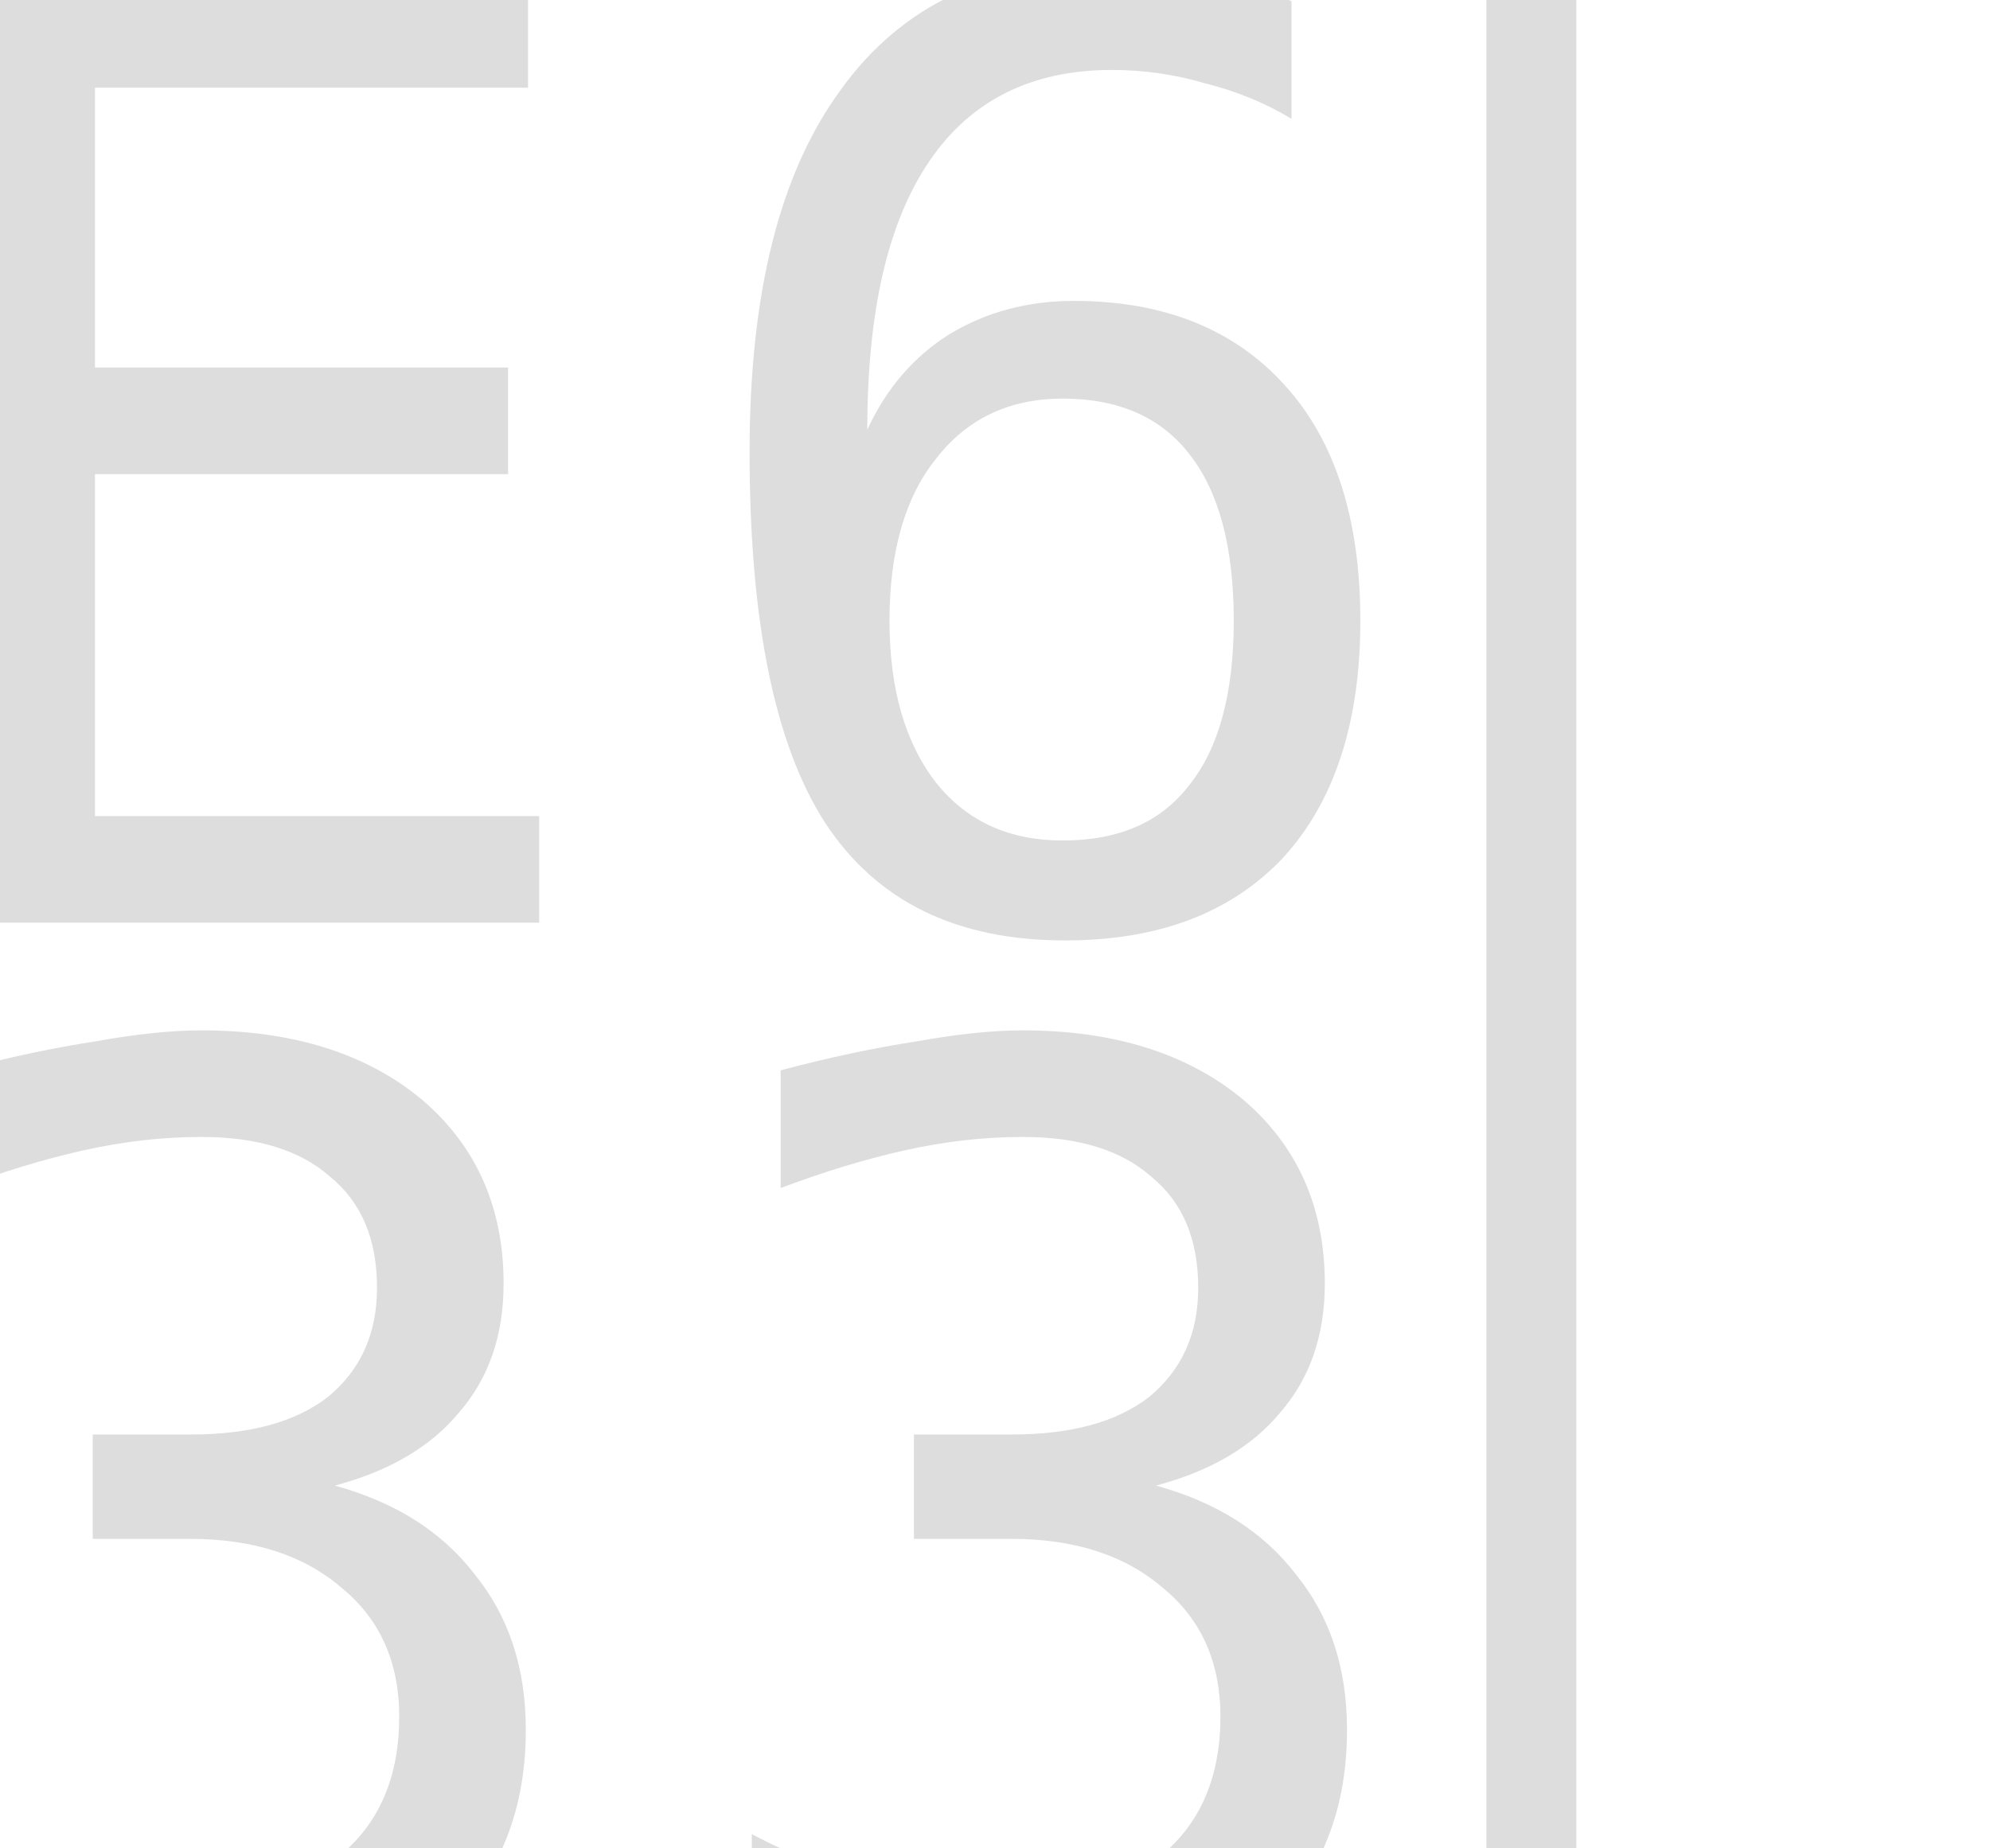
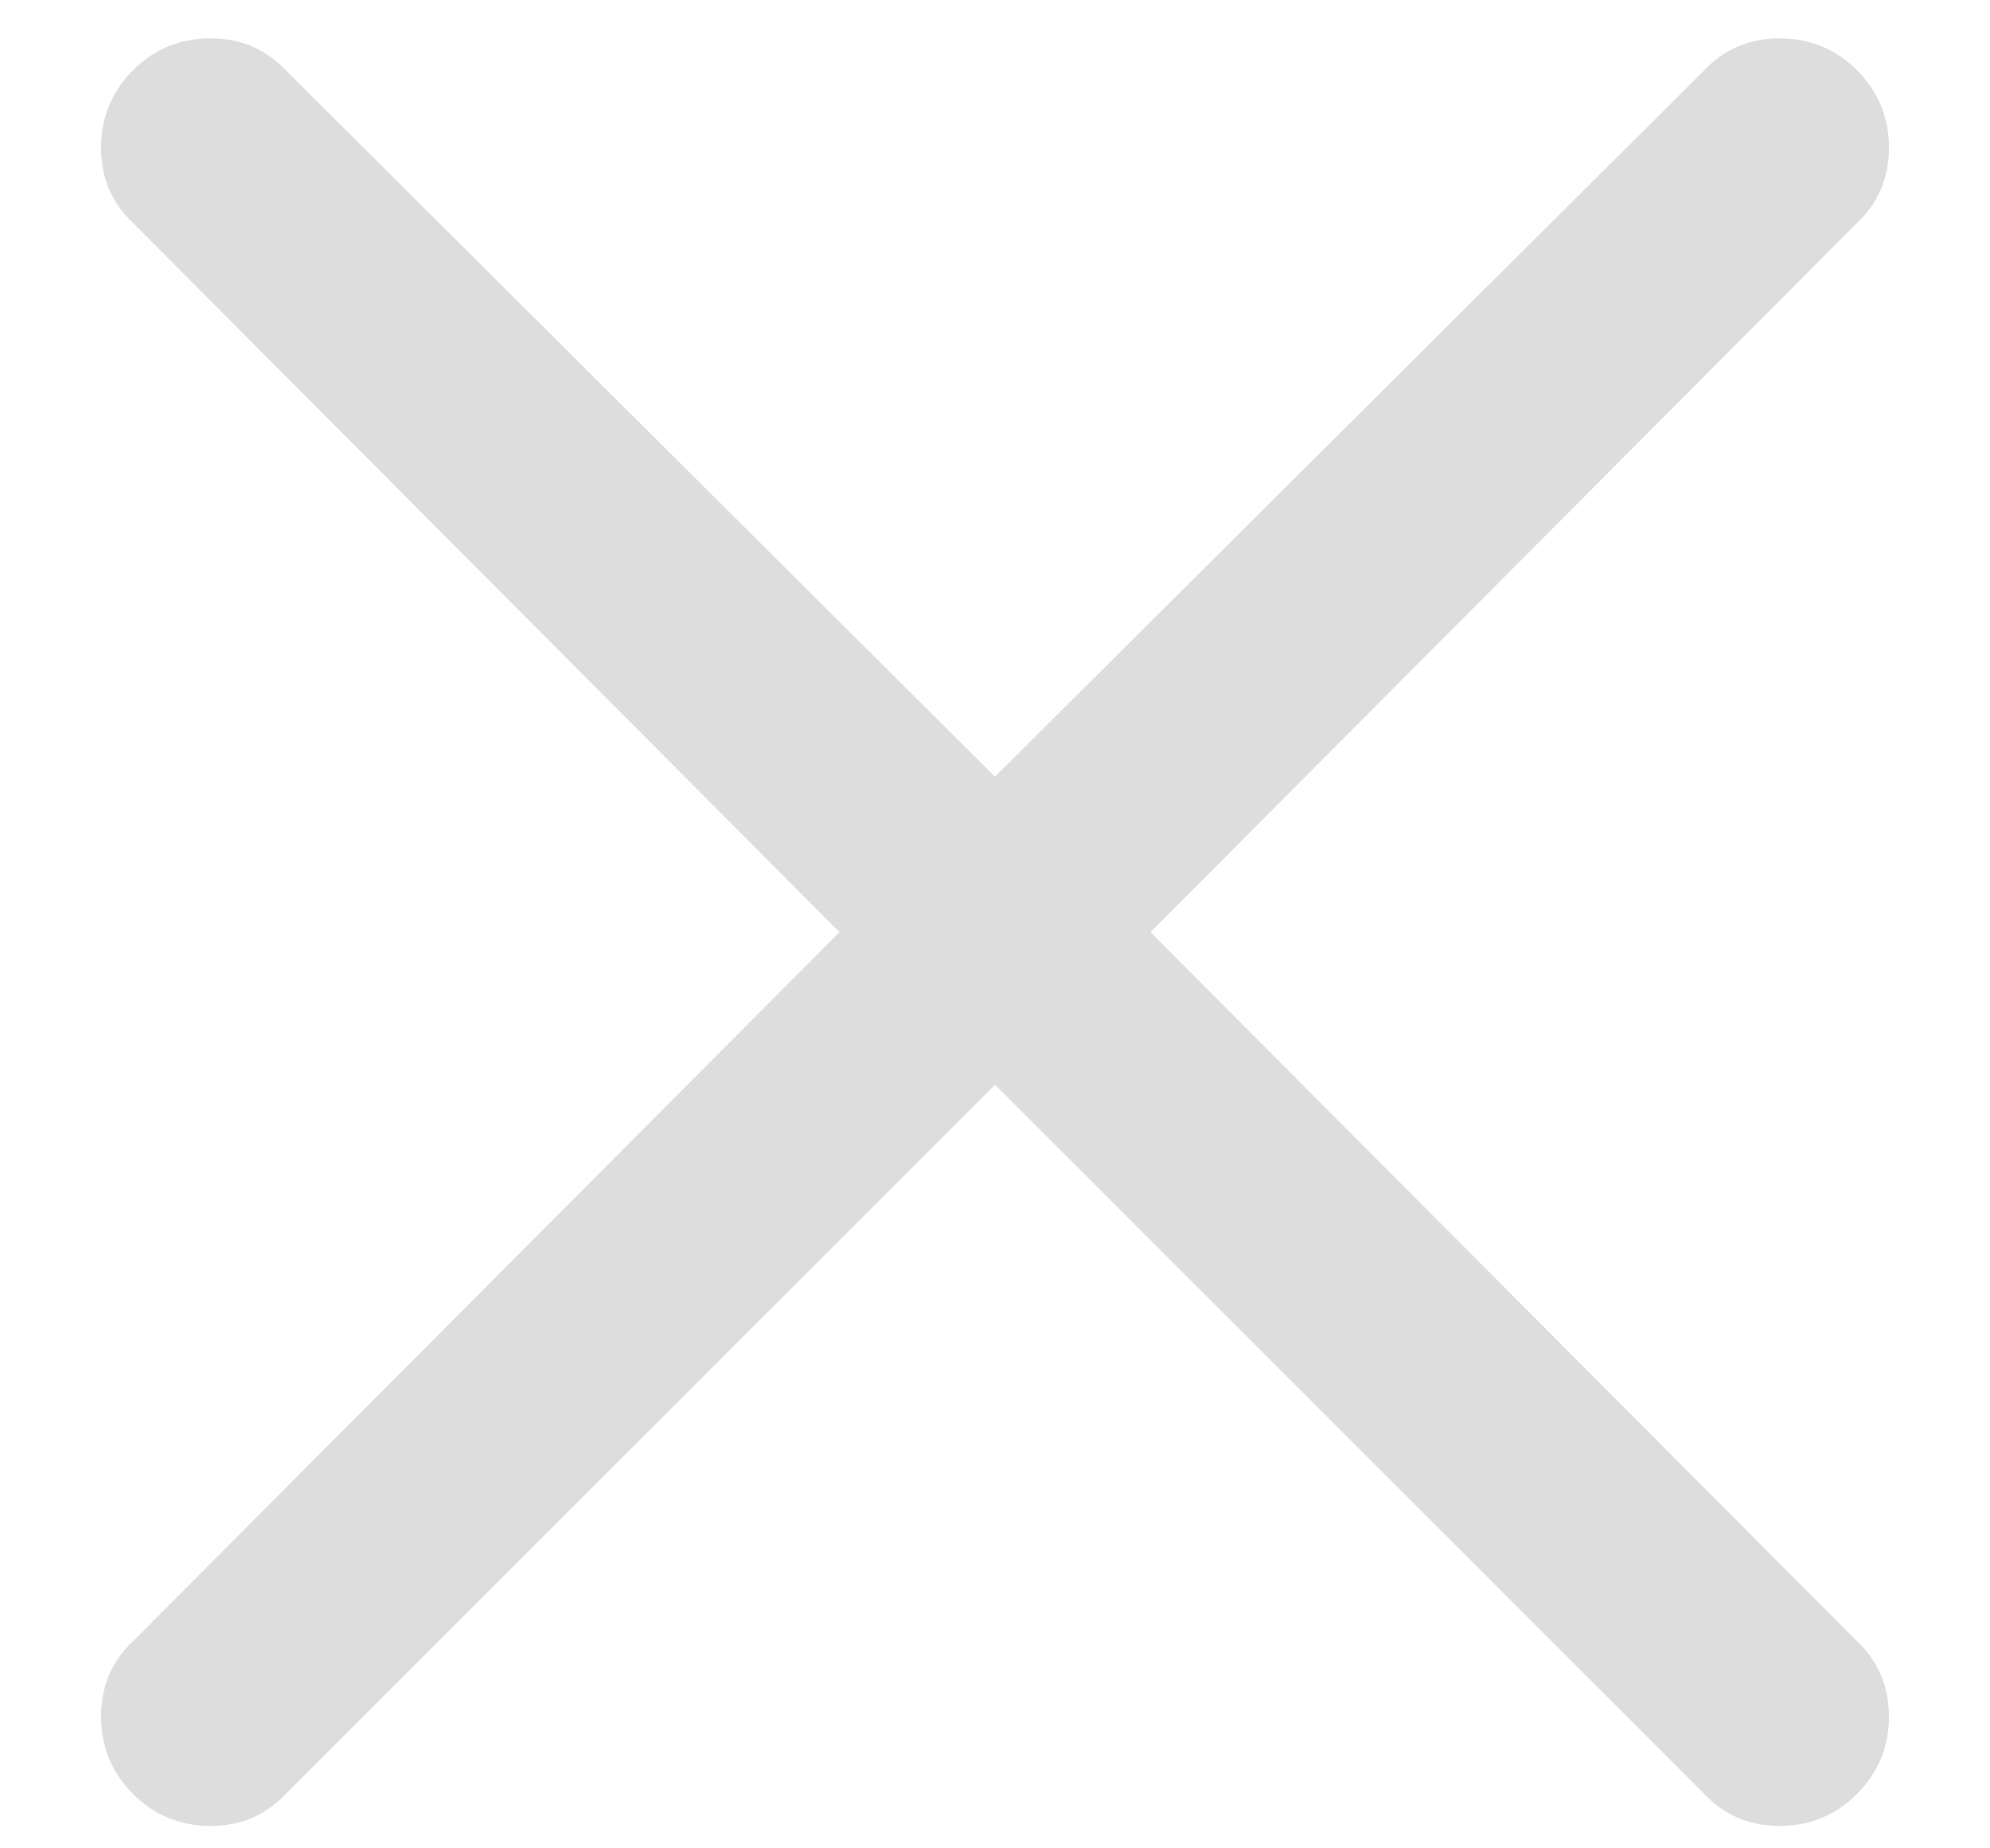
<svg xmlns="http://www.w3.org/2000/svg" width="14px" height="13px" viewBox="0 0 14 13" version="1.1">
-   <g id="User-Flows" stroke="none" stroke-width="1" fill="none" fill-rule="evenodd" font-family="anticon" font-size="20" font-weight="400">
-     <g id="Screens/Colors-2" transform="translate(-575, -57)" fill="#DDDDDD">
-       <text id="close---anticon">
-         <tspan x="572" y="71"></tspan>
-       </text>
+   <g id="User-Flows" stroke="none" stroke-width="1" fill="none" fill-rule="evenodd">
+     <g id="Screens/Settings" transform="translate(-575, -126)" fill="#DDDDDD" fill-rule="nonzero">
+       <g id="ModalContent" transform="translate(40, 114)">
+         <path d="M547.518,24.848 C547.732,24.848 547.915,24.773 548.064,24.623 C548.214,24.473 548.289,24.291 548.289,24.076 C548.289,23.861 548.211,23.682 548.055,23.539 L543.094,18.559 L548.055,13.578 C548.211,13.435 548.289,13.256 548.289,13.041 C548.289,12.826 548.214,12.644 548.064,12.494 C547.915,12.344 547.732,12.27 547.518,12.27 C547.303,12.27 547.124,12.348 546.98,12.504 L542,17.465 L537.02,12.504 C536.876,12.348 536.697,12.27 536.482,12.27 C536.268,12.27 536.085,12.344 535.936,12.494 C535.786,12.644 535.711,12.826 535.711,13.041 C535.711,13.256 535.789,13.435 535.945,13.578 L540.906,18.559 L535.945,23.539 C535.789,23.682 535.711,23.861 535.711,24.076 C535.711,24.291 535.786,24.473 535.936,24.623 C536.085,24.773 536.268,24.848 536.482,24.848 C536.697,24.848 536.876,24.77 537.02,24.613 L542,19.633 L546.98,24.613 C547.124,24.77 547.303,24.848 547.518,24.848 Z" id="" />
+       </g>
    </g>
  </g>
</svg>
